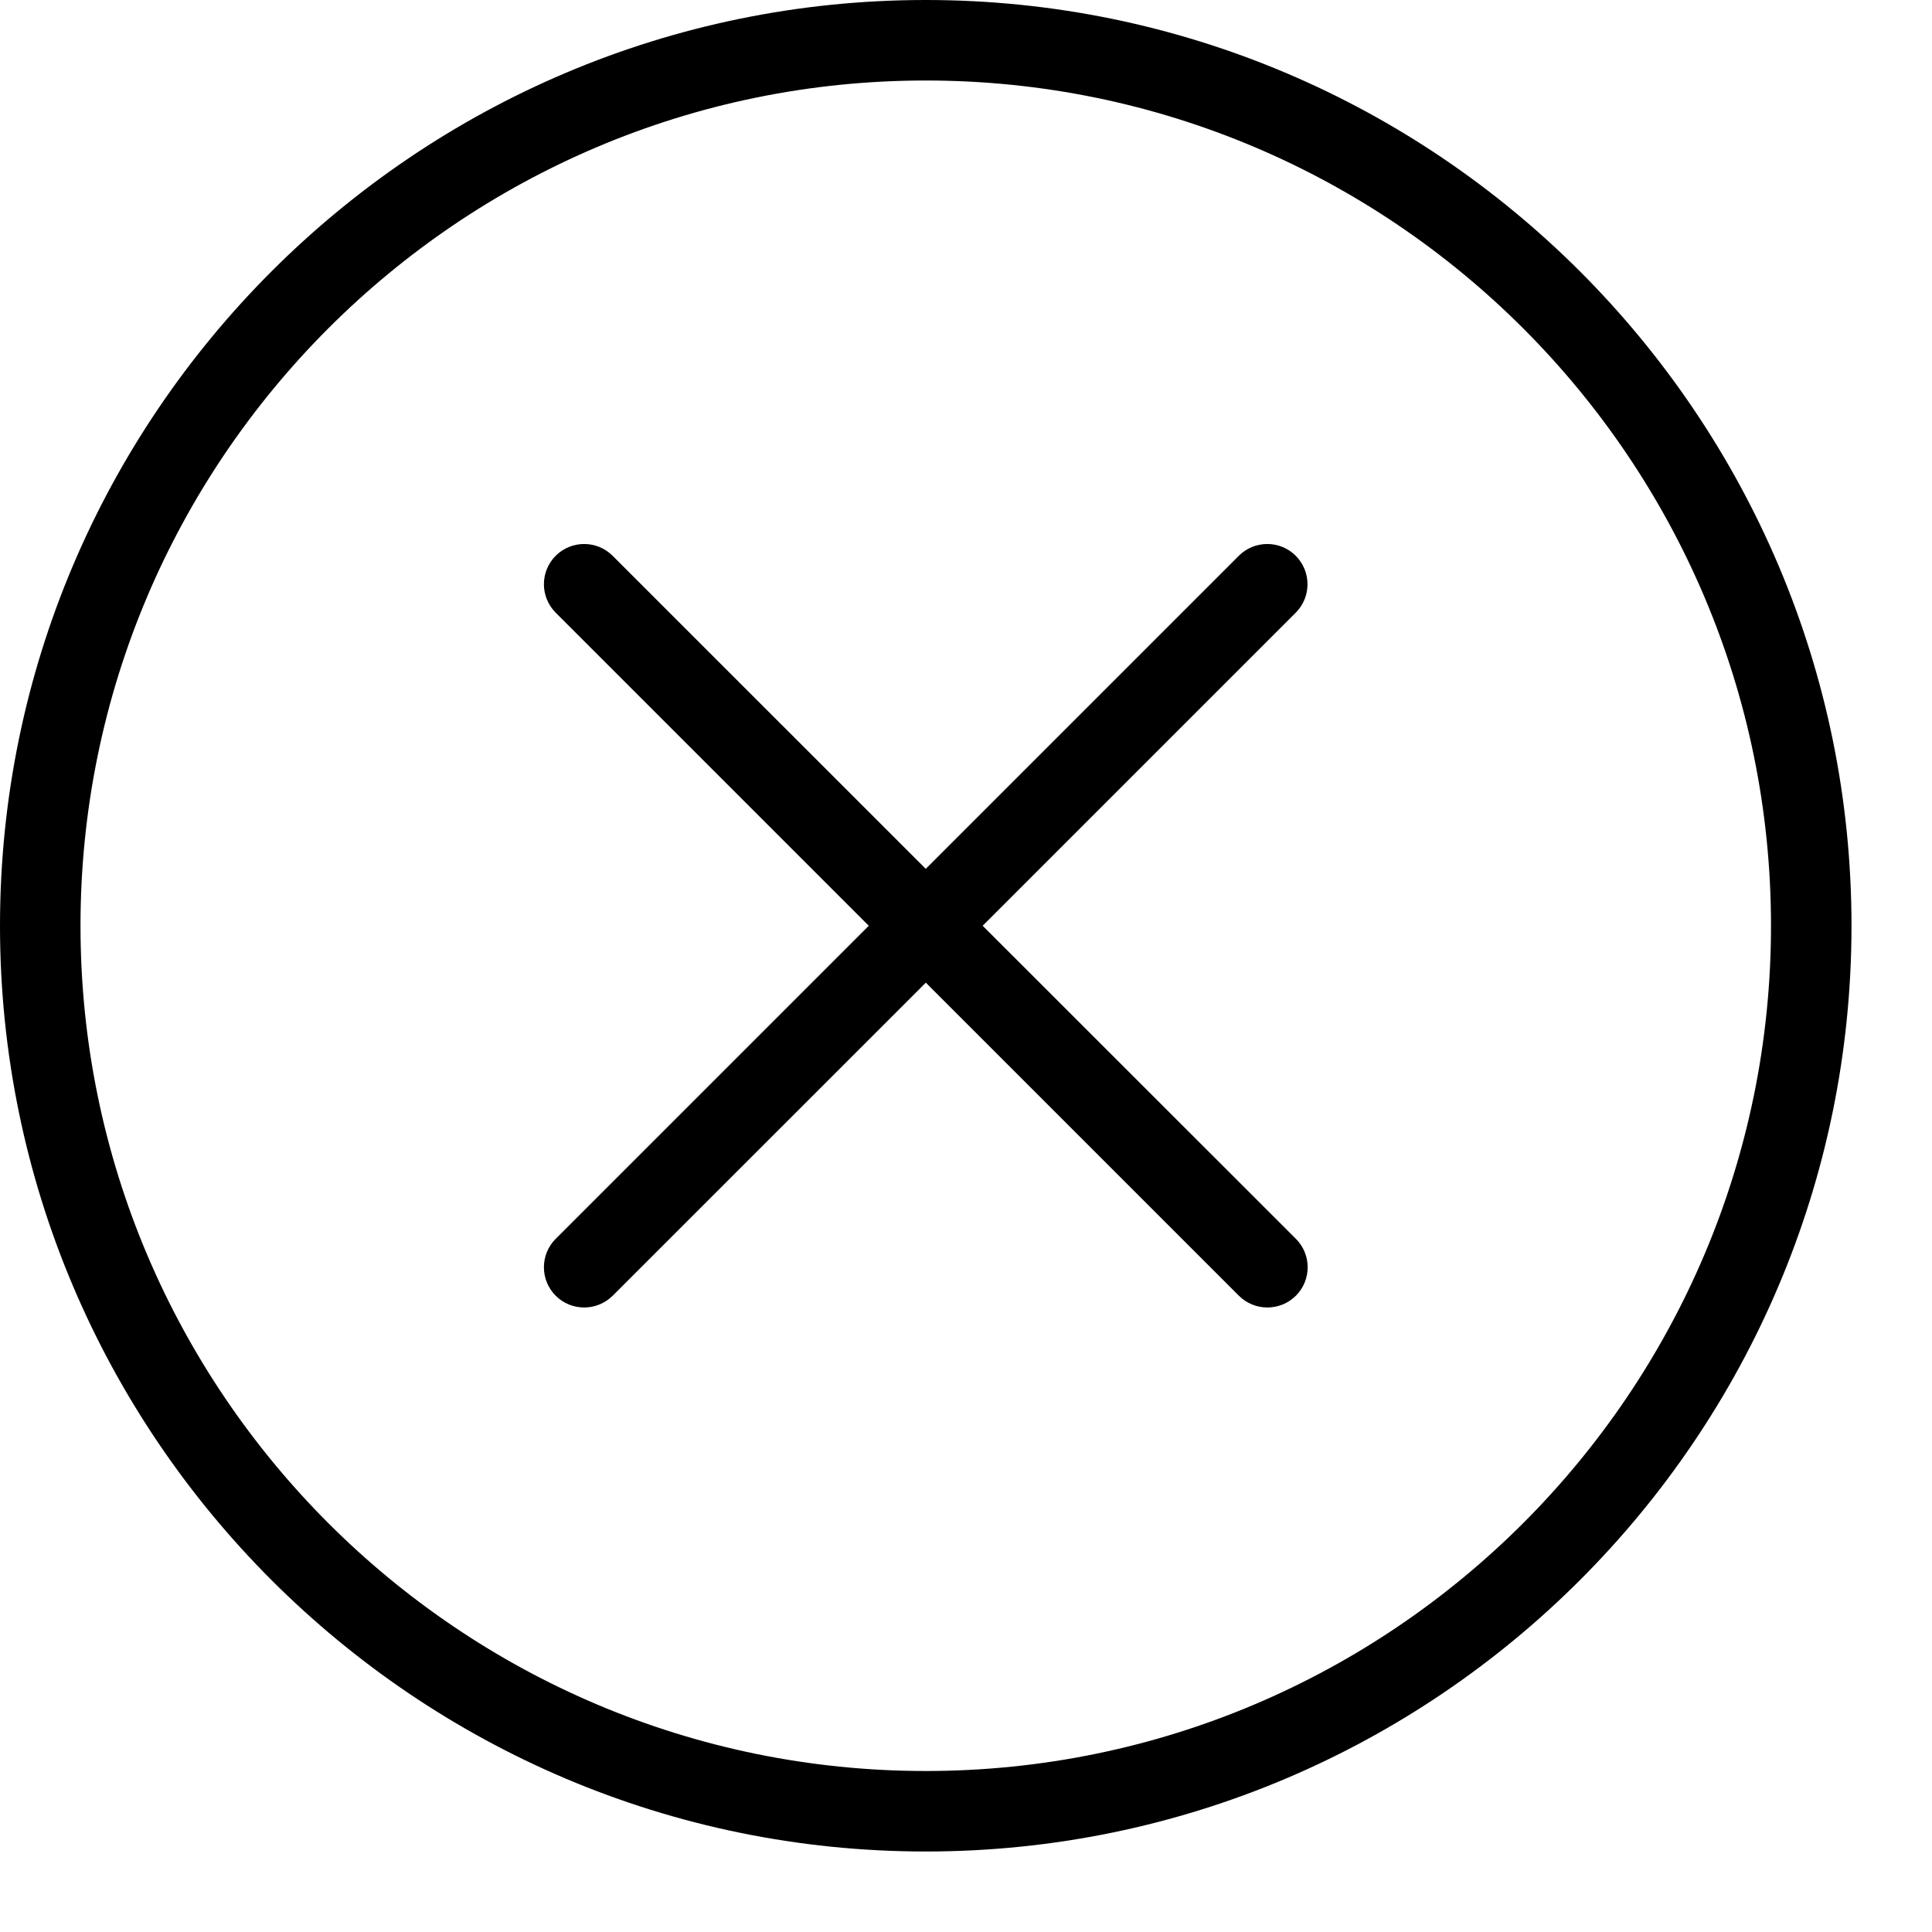
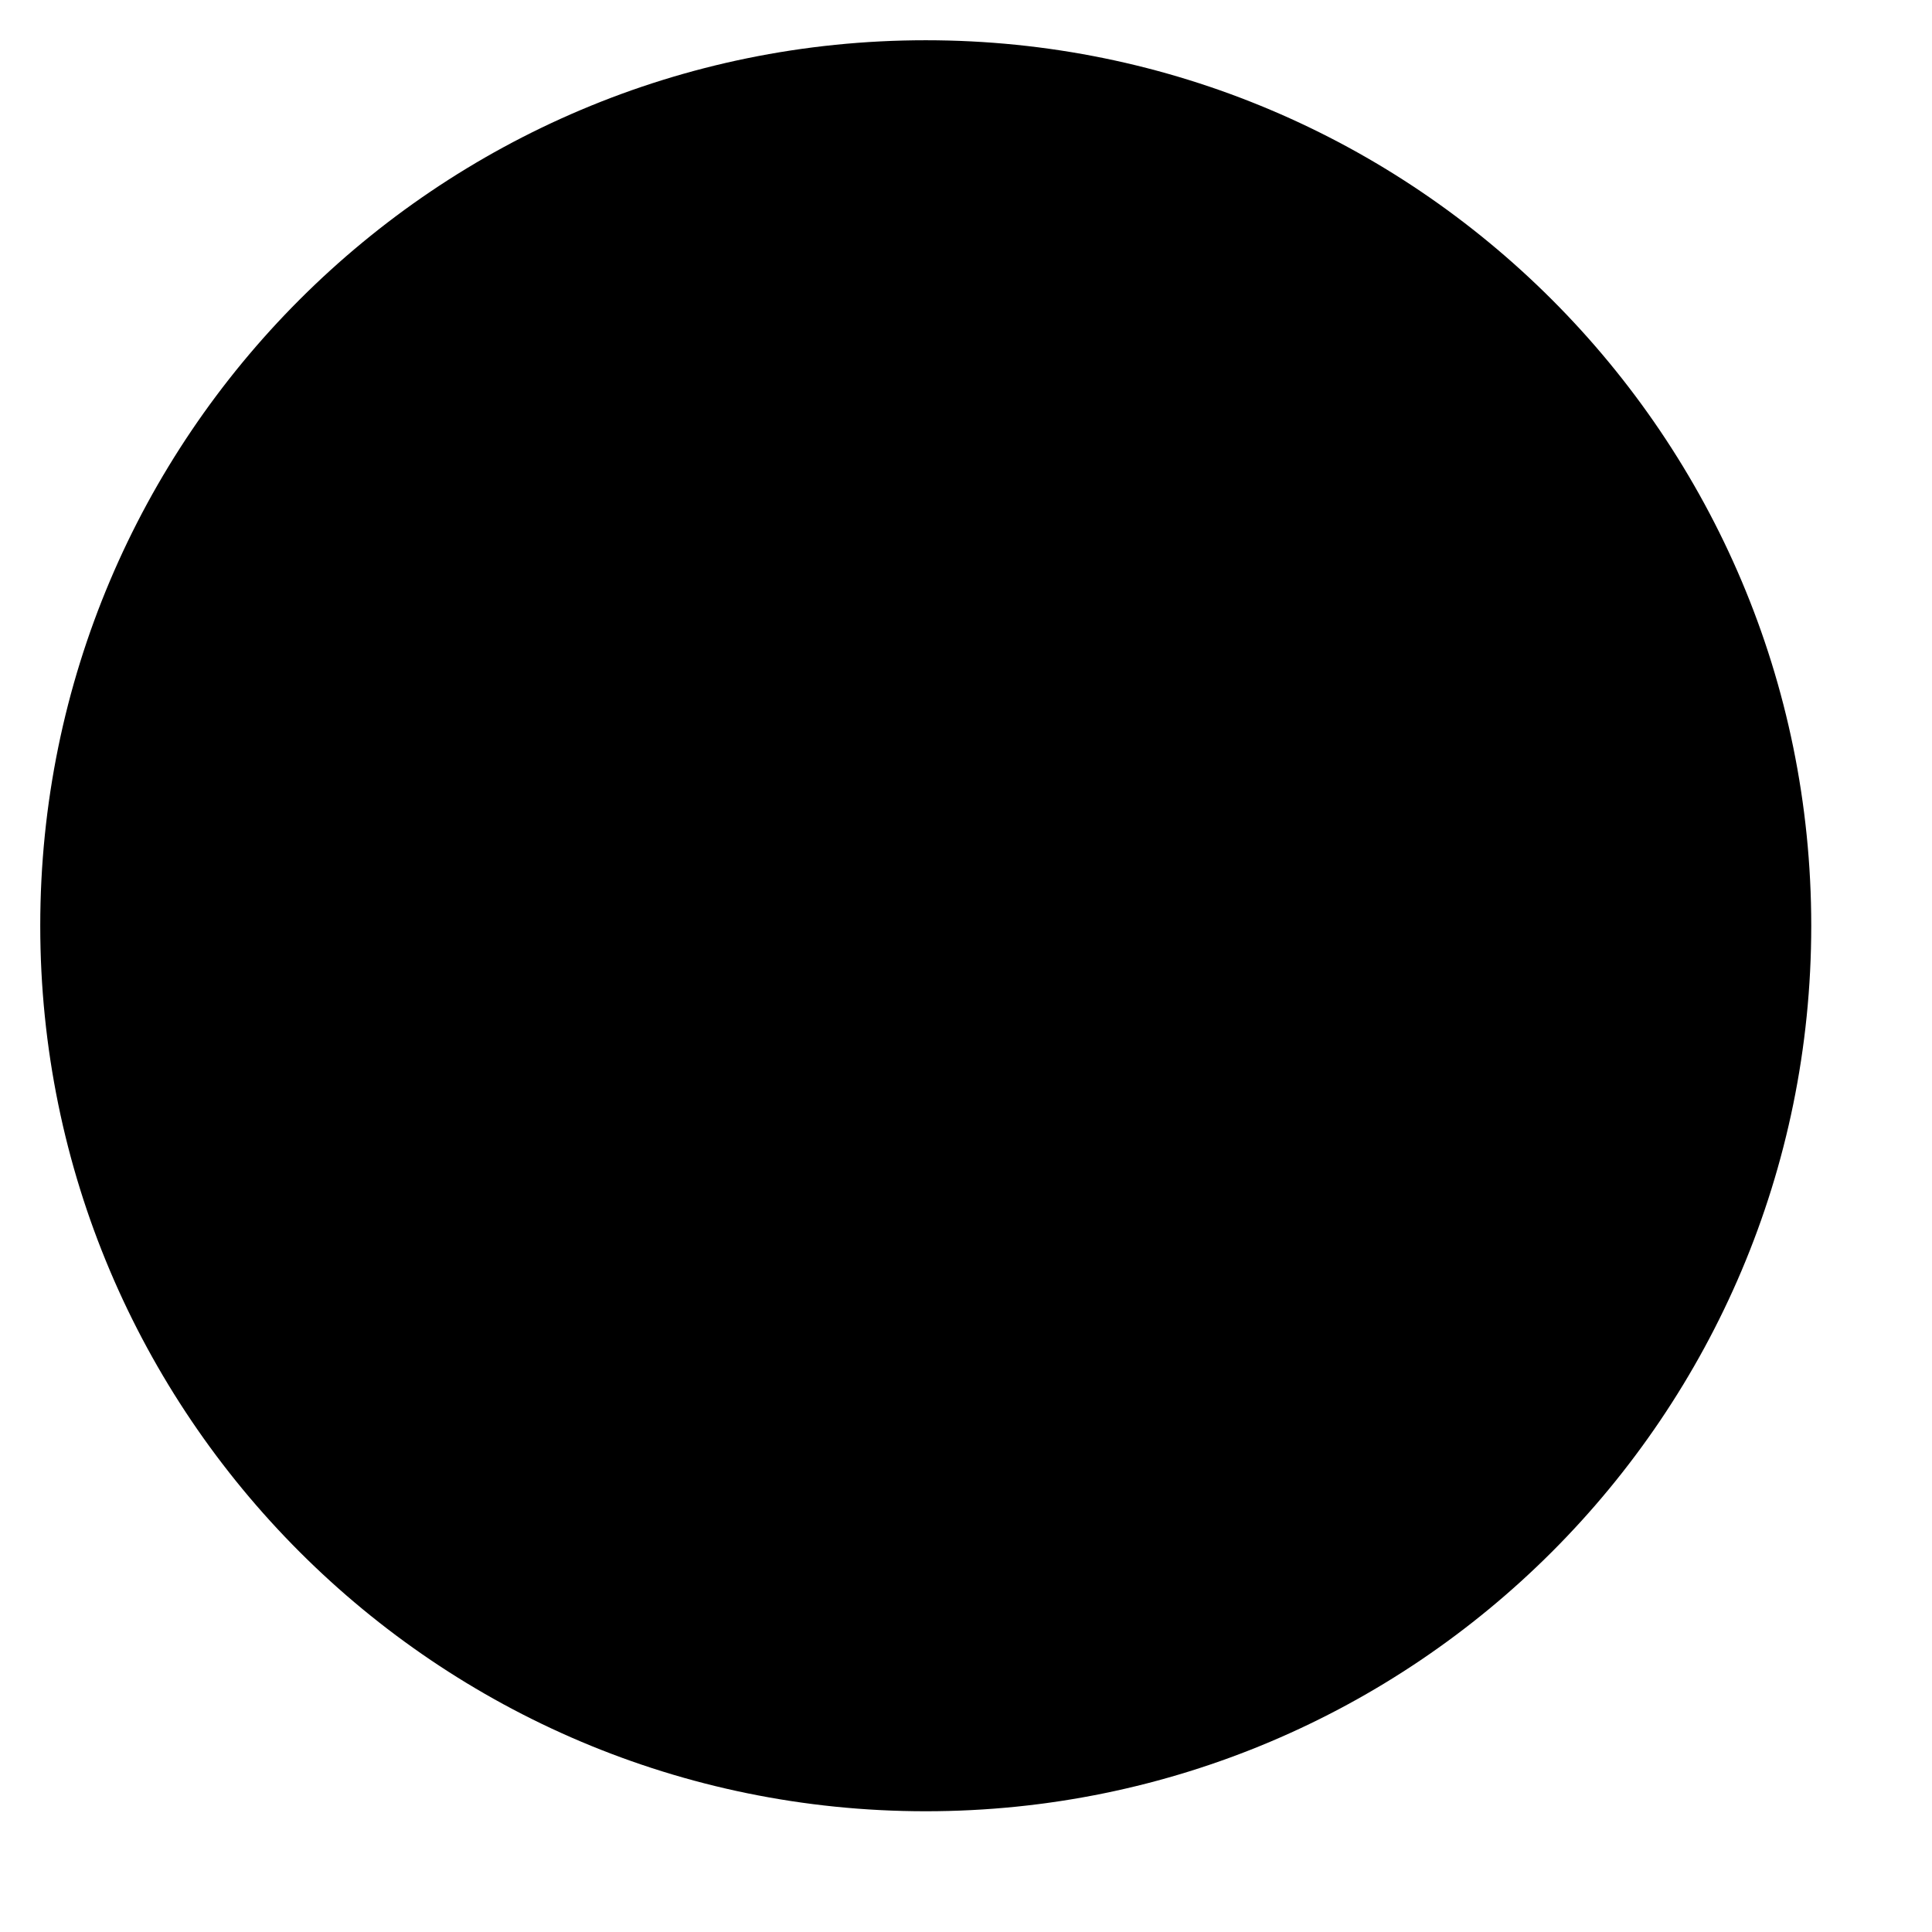
- <svg xmlns="http://www.w3.org/2000/svg" version="1.1" id="Outline_Icons" x="0px" y="0px" width="24px" height="24px" viewBox="0 0 24 24" enable-background="new 0 0 24 24" xml:space="preserve">
+ <svg xmlns="http://www.w3.org/2000/svg" class="icon" viewBox="0 0 24 24">
  <g>
-     <path d="M11.5,0C5.159,0,0,5.159,0,11.5S5.159,23,11.5,23S23,17.841,23,11.5S17.841,0,11.5,0z M11.5,22C5.71,22,1,17.29,1,11.5   S5.71,1,11.5,1S22,5.71,22,11.5S17.29,22,11.5,22z" />
-     <path d="M16.096,6.904c-0.195-0.195-0.512-0.195-0.707,0L11.5,10.793L7.61,6.904c-0.195-0.195-0.512-0.195-0.707,0   s-0.195,0.512,0,0.707l3.889,3.889l-3.889,3.889c-0.195,0.195-0.195,0.512,0,0.707c0.098,0.098,0.226,0.146,0.354,0.146   s0.256-0.049,0.354-0.146l3.89-3.889l3.889,3.889c0.098,0.098,0.226,0.146,0.354,0.146s0.256-0.049,0.354-0.146   c0.195-0.195,0.195-0.512,0-0.707L12.207,11.5l3.889-3.889C16.291,7.416,16.291,7.1,16.096,6.904z" />
+     <circle cx="11.5" cy="11.5" r="11" />
+     <path d="M15.742 7.258l-8.485 8.484m8.485 0L7.257 7.258" />
  </g>
</svg>
